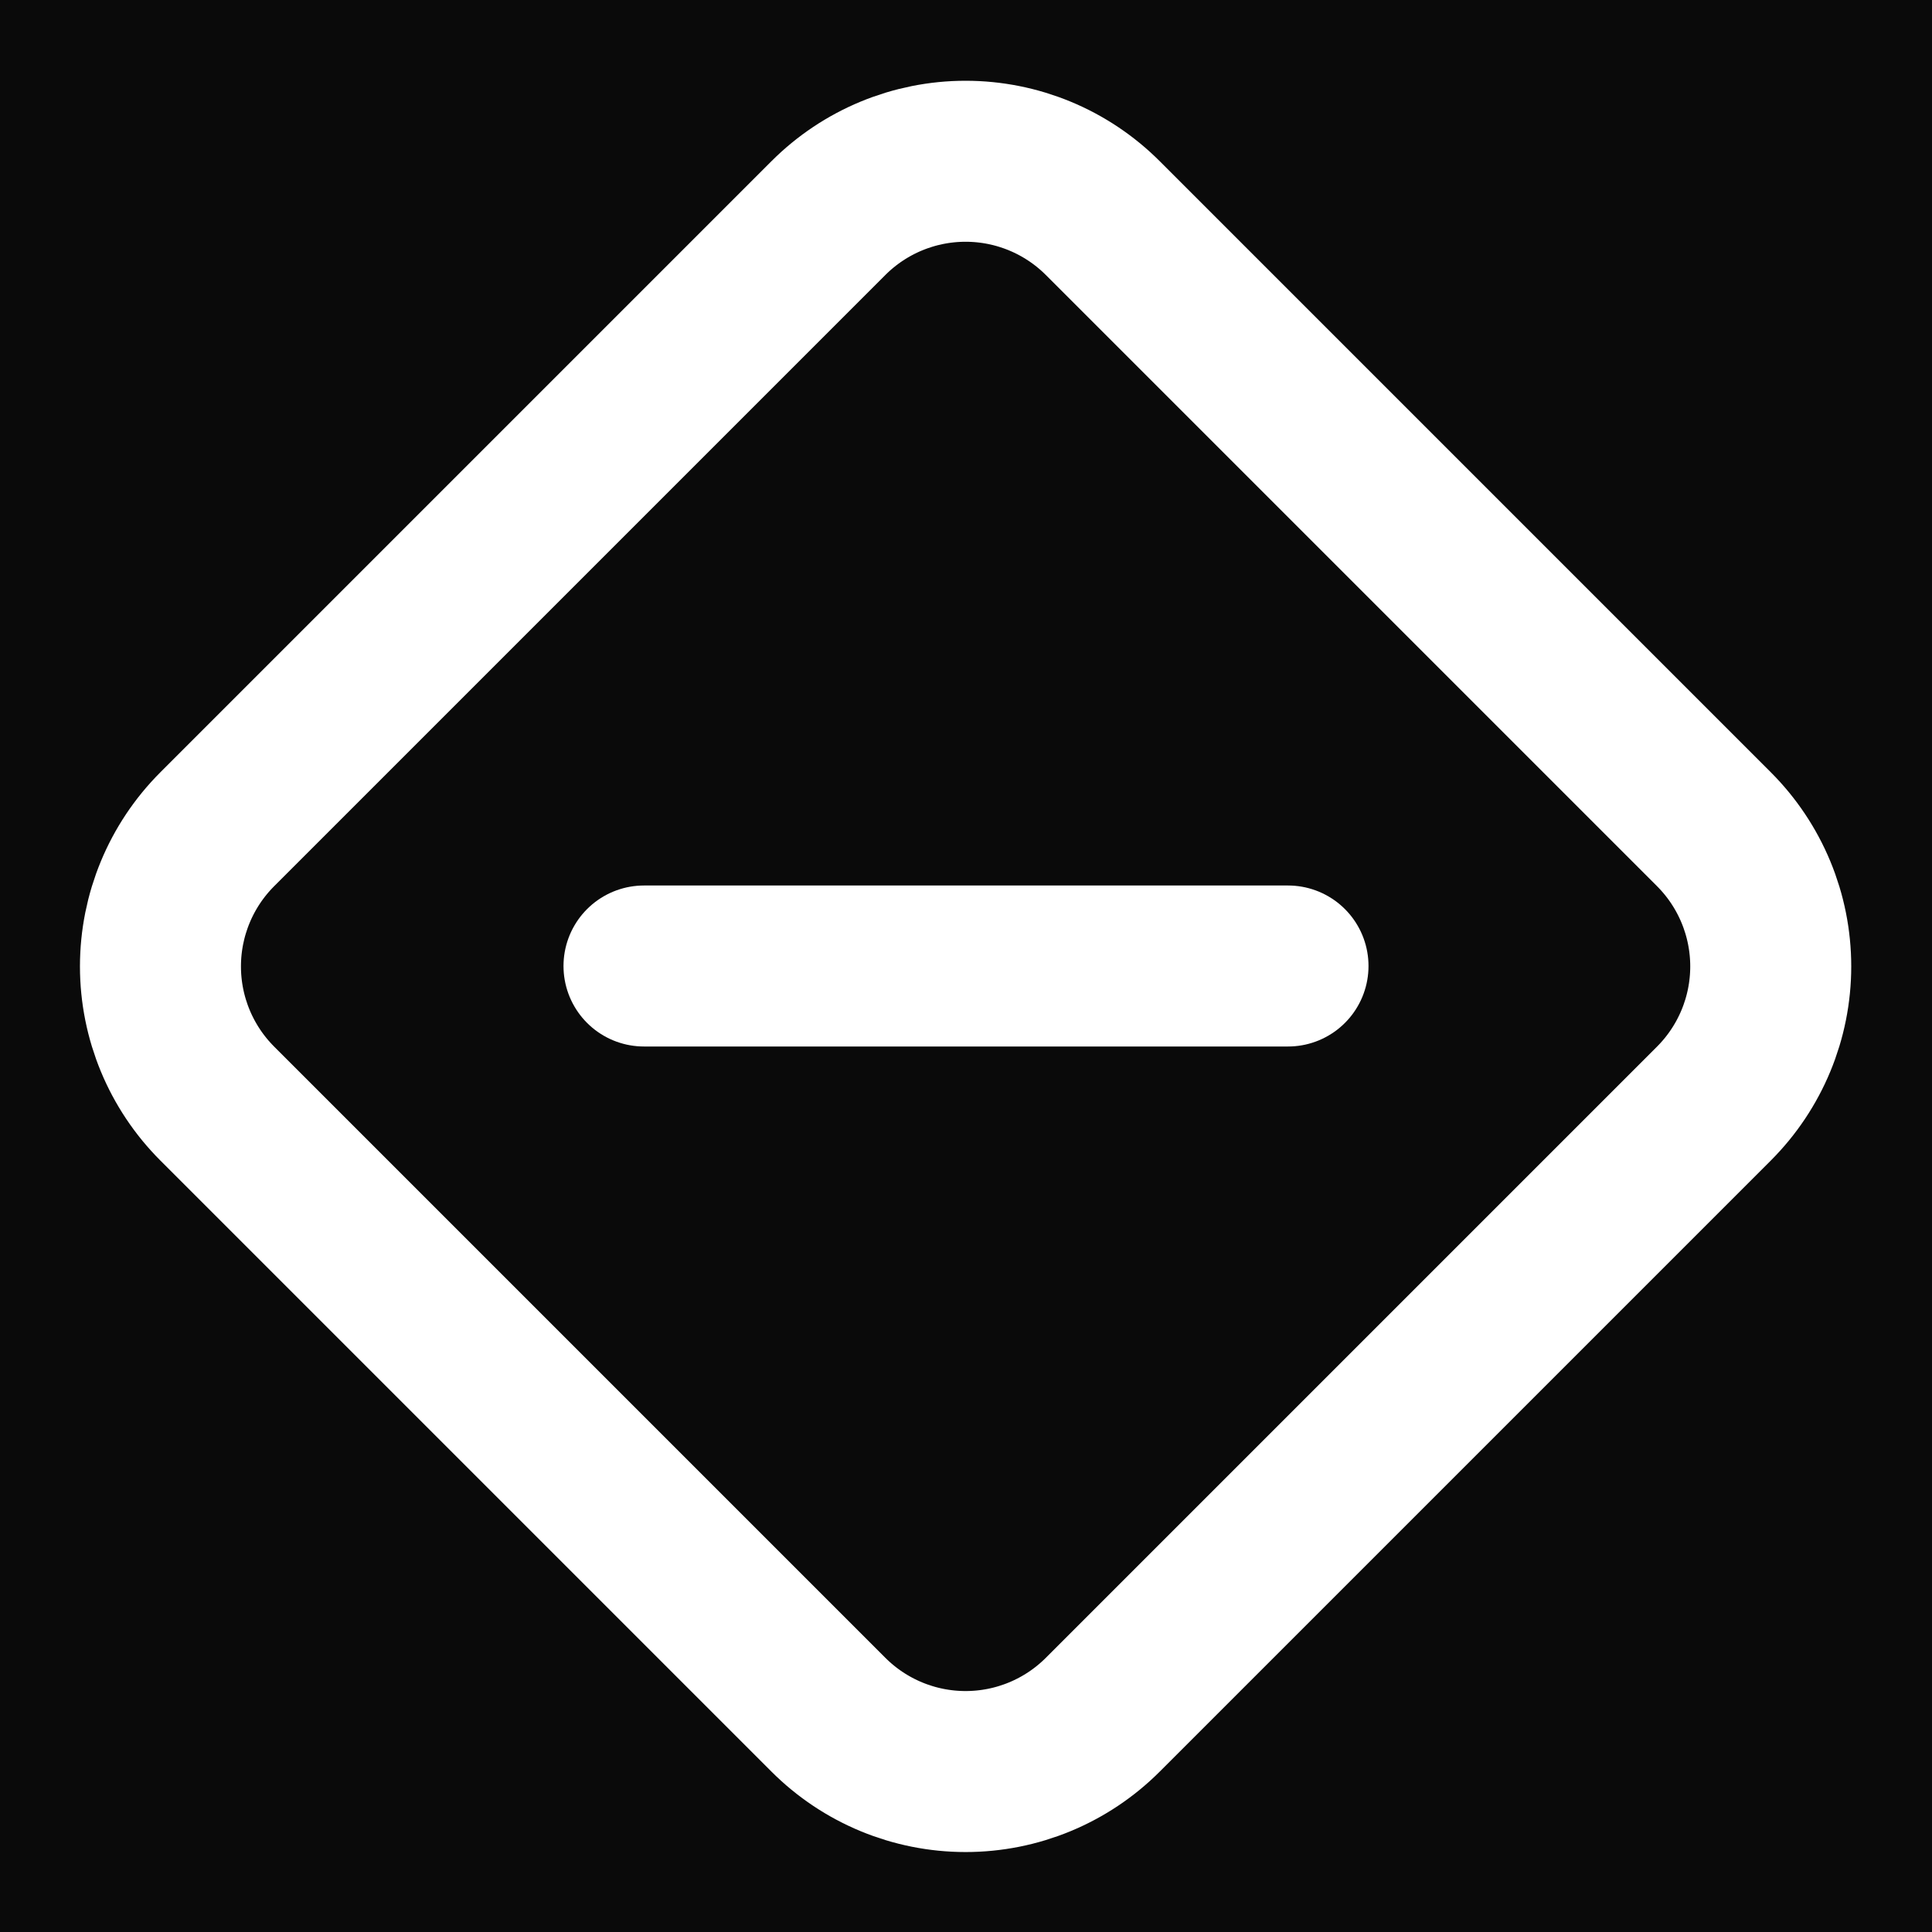
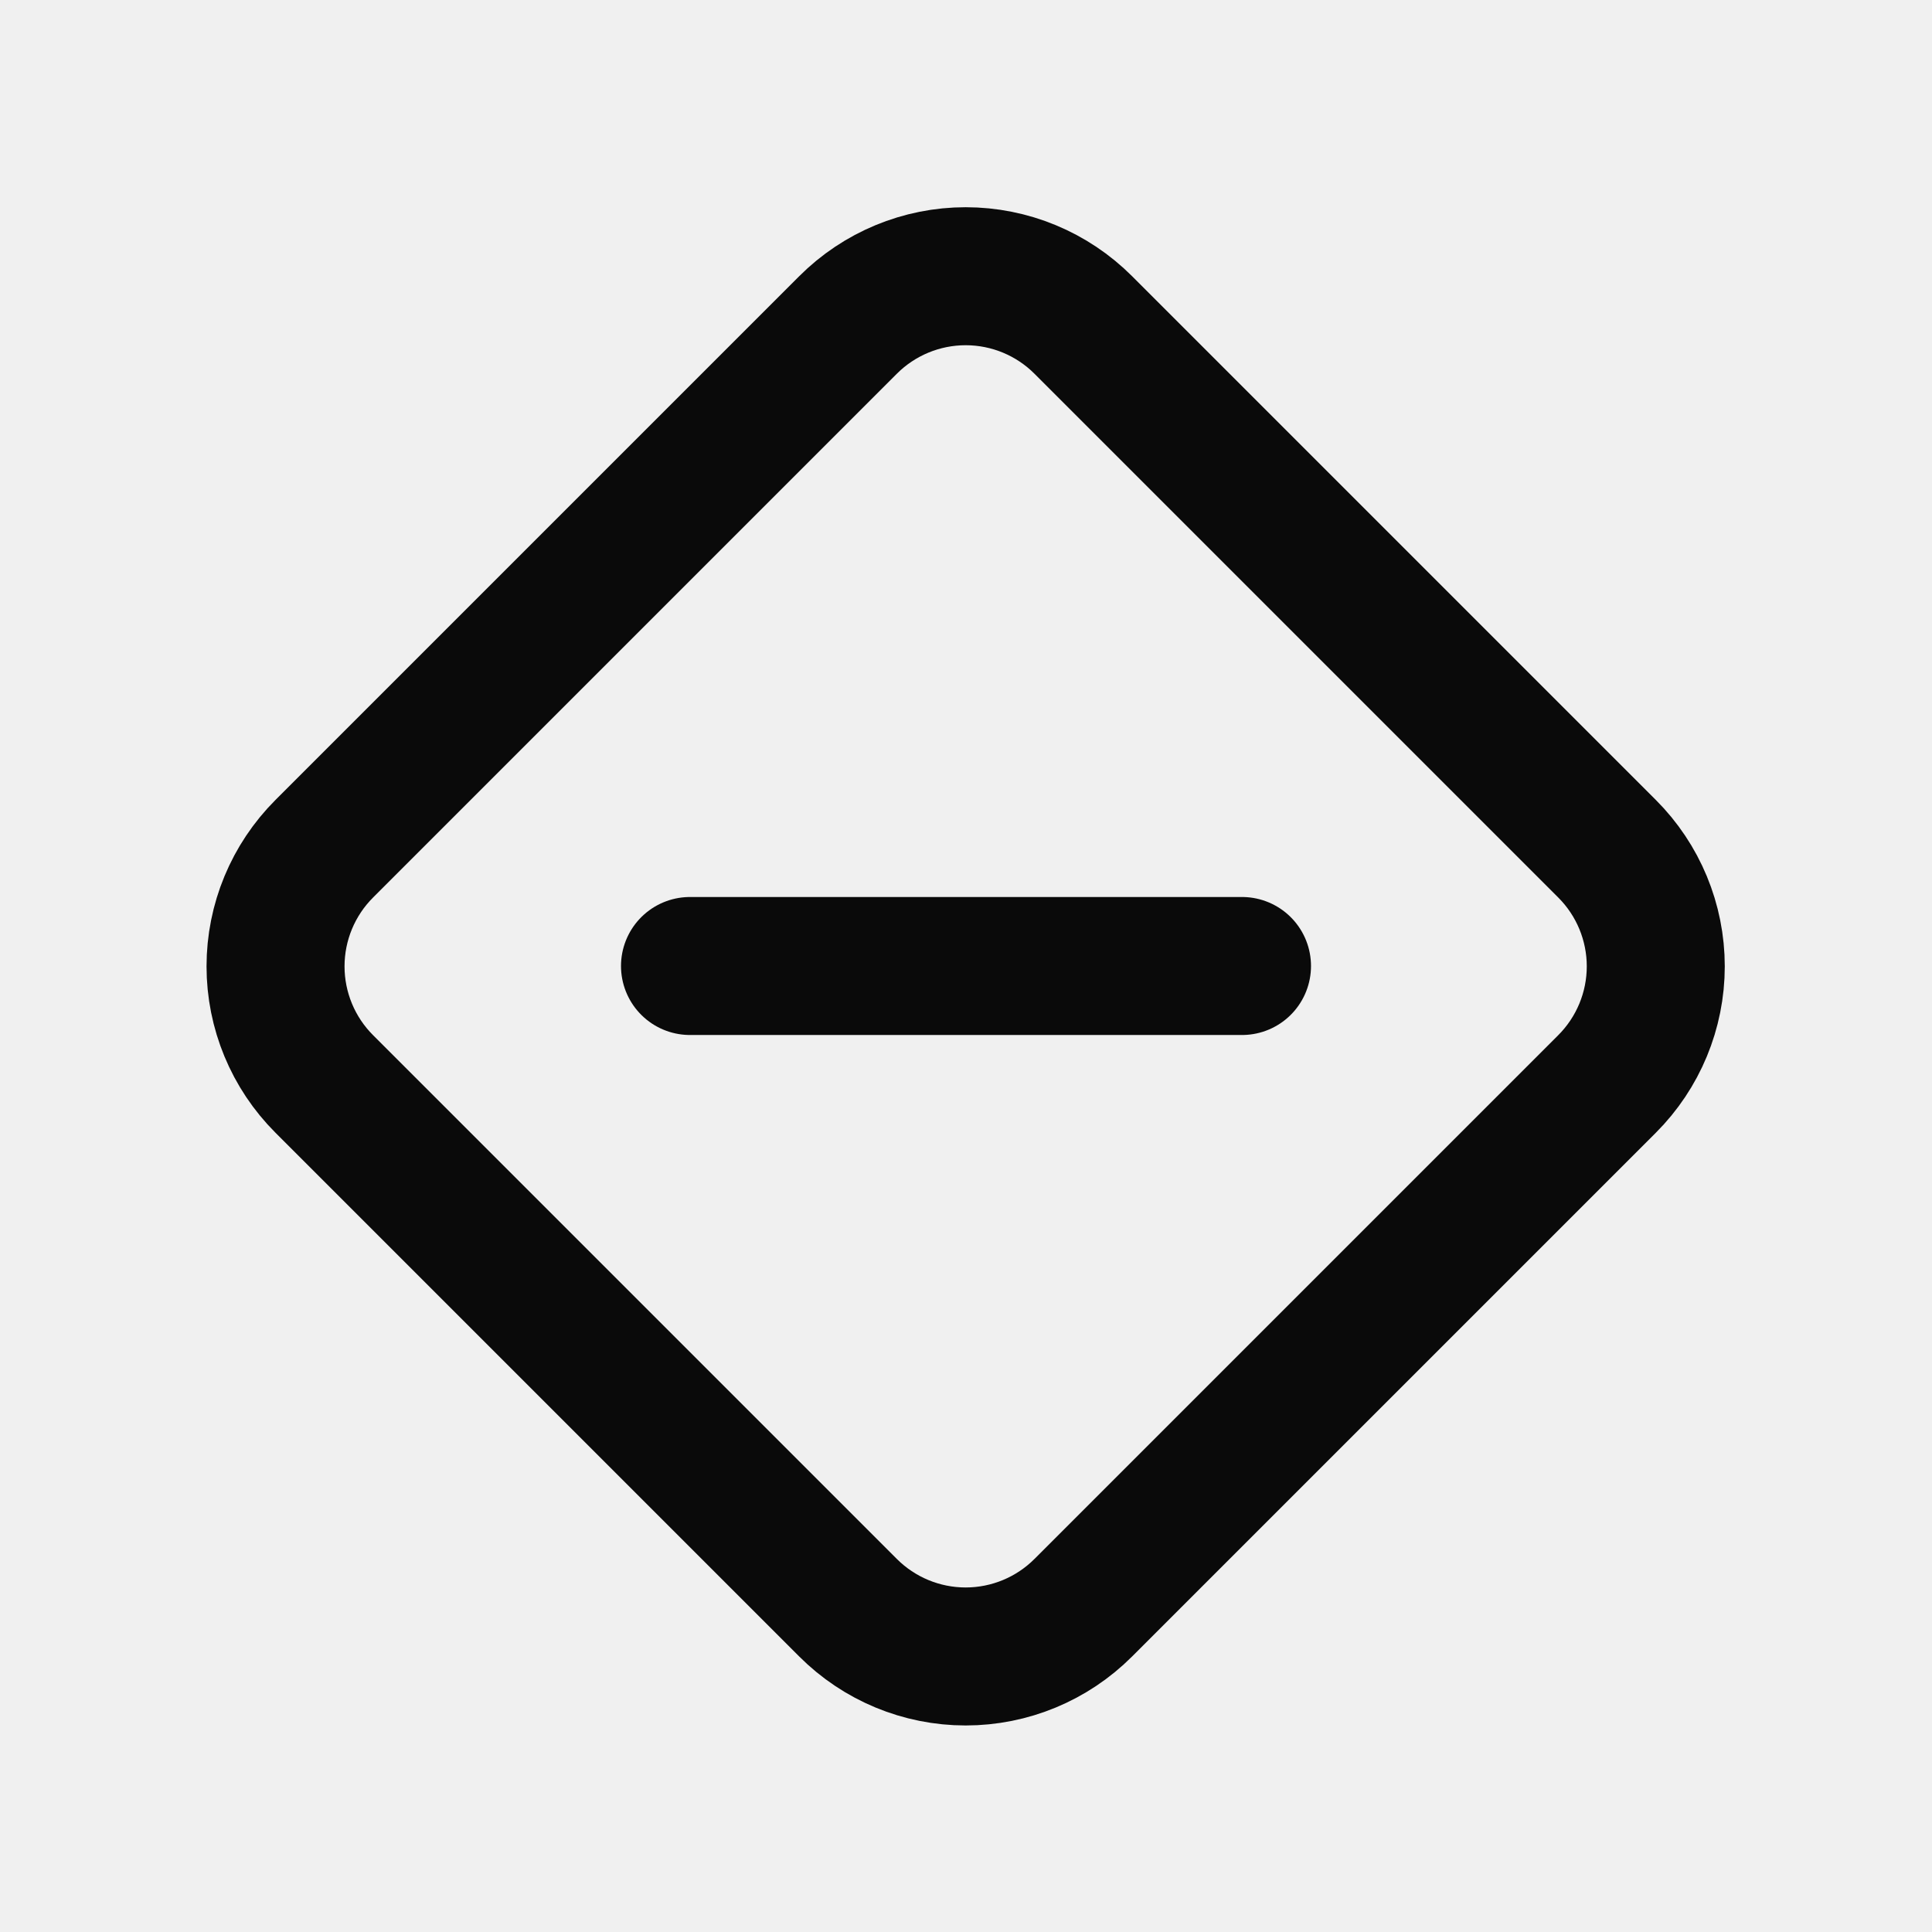
- <svg xmlns="http://www.w3.org/2000/svg" viewBox="0 0 24 24">
-   <rect width="24" height="24" fill="#0a0a0a" />
-   <g fill="none" stroke="#ffffff" stroke-linecap="round" stroke-linejoin="round" stroke-width="2">
+ <svg xmlns="http://www.w3.org/2000/svg" viewBox="-2 -2 28 28">
+   <style>
+     .mark { stroke: #0a0a0a; }
+     @media (prefers-color-scheme: dark) { .mark { stroke: #ffffff; } }
+   </style>
+   <g class="mark" fill="none" stroke-linecap="round" stroke-linejoin="round" stroke-width="2">
    <path d="M2.7 10.3a2.41 2.41 0 0 0 0 3.41l7.59 7.59a2.41 2.41 0 0 0 3.41 0l7.59-7.59a2.41 2.41 0 0 0 0-3.41L13.7 2.71a2.41 2.41 0 0 0-3.41 0z" />
    <path d="M8 12h8" />
  </g>
</svg>
